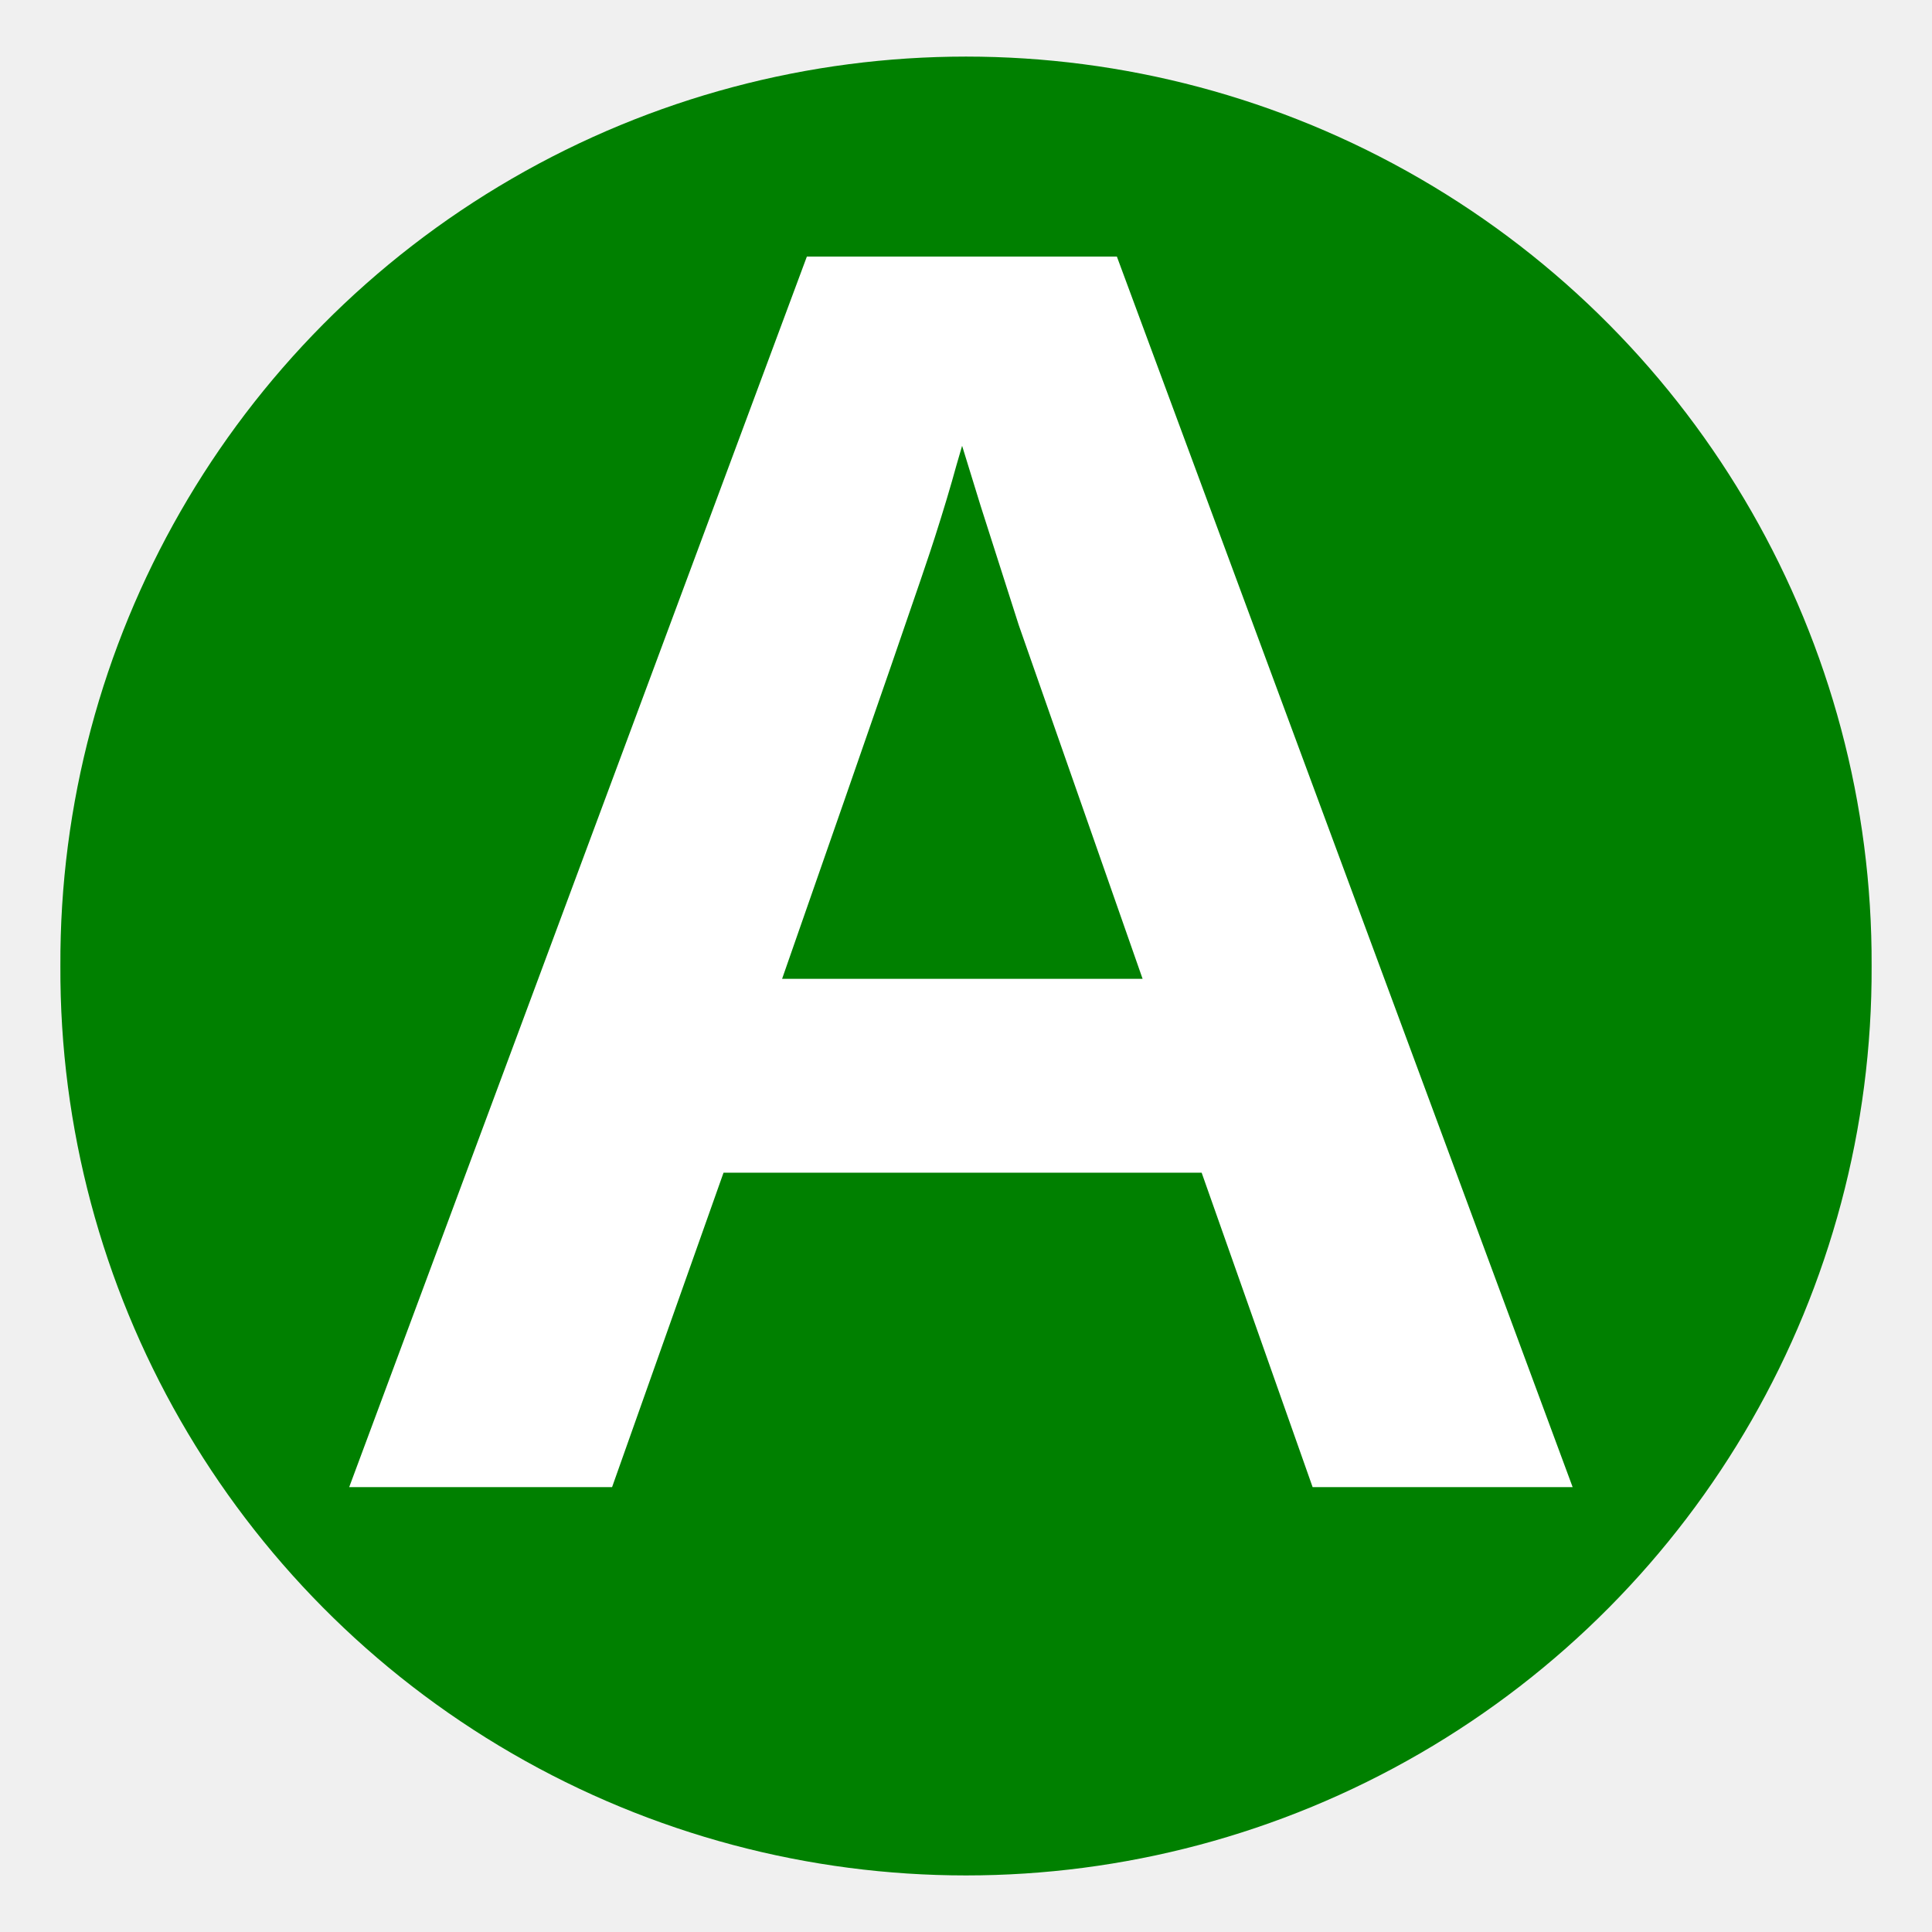
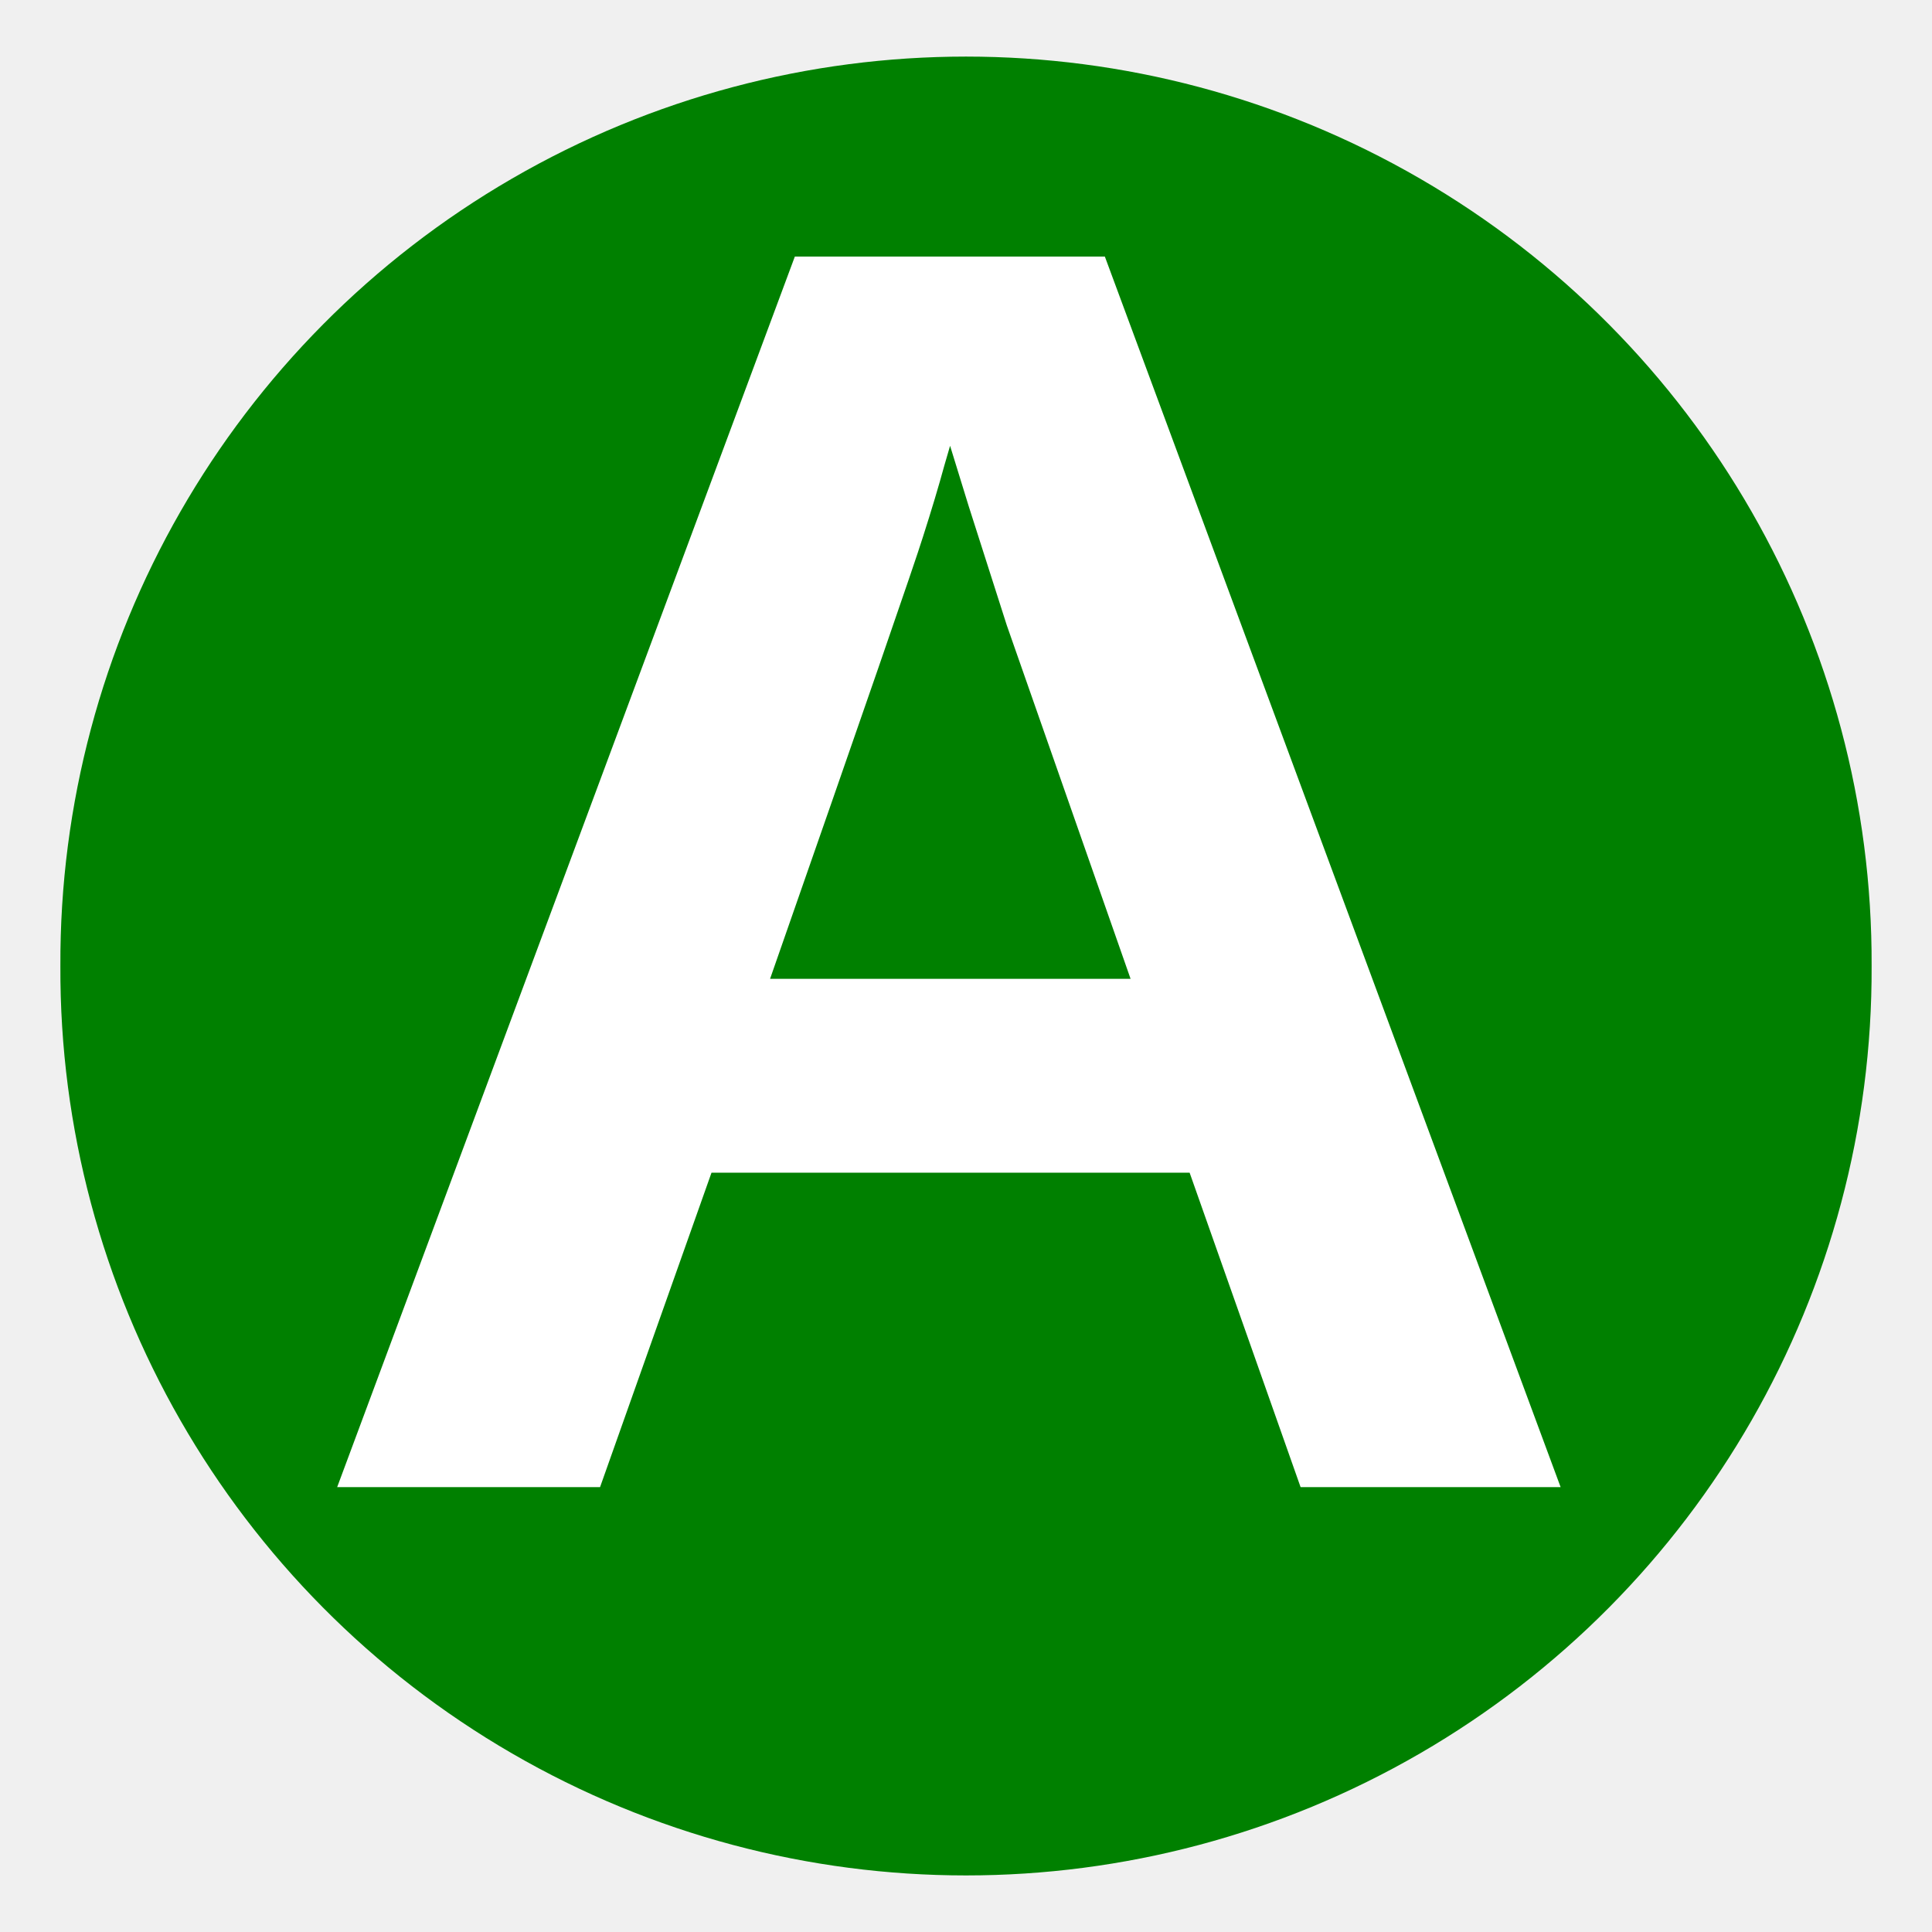
<svg xmlns="http://www.w3.org/2000/svg" width="64" height="64" id="svg2" version="1.0">
  <defs id="defs4" />
  <g id="layer1">
    <path style="fill:#008000" id="path2383" d="M 114.464,27.661 A 57.143,27.411 0 1 1 0.179,27.661 A 57.143,27.411 0 1 1 114.464,27.661 z" transform="matrix(0.525,0,0,1.094462,1.906249,1.726384)" />
-     <text xml:space="preserve" style="font-size:59.832px;font-style:normal;font-variant:normal;font-weight:bold;font-stretch:normal;text-align:start;line-height:125%;writing-mode:lr-tb;text-anchor:start;fill:#ffffff;fill-opacity:1;stroke:none;font-family:Arial;-inkscape-font-specification:Arial Bold" x="9.974" y="49.737" id="text2989" transform="scale(1.009654,0.9904381)">
-       <tspan x="9.974" y="49.737" id="tspan2991">
-         <tspan x="9.974" y="49.737" id="tspan2993">A</tspan>
+     <text xml:space="preserve" style="font-size:59.832px;font-style:normal;font-variant:normal;font-weight:bold;font-stretch:normal;text-align:start;line-height:125%;writing-mode:lr-tb;text-anchor:start;fill:#ffffff;fill-opacity:1;stroke:none;font-family:Arial;-inkscape-font-specification:Arial Bold" x="9.578" y="49.737" id="text2989" transform="scale(1.009654,0.9904381)">
+       <tspan x="9.578" y="49.737" id="tspan2991">
+         <tspan x="9.578" y="49.737" id="tspan2993">A</tspan>
      </tspan>
    </text>
  </g>
</svg>
